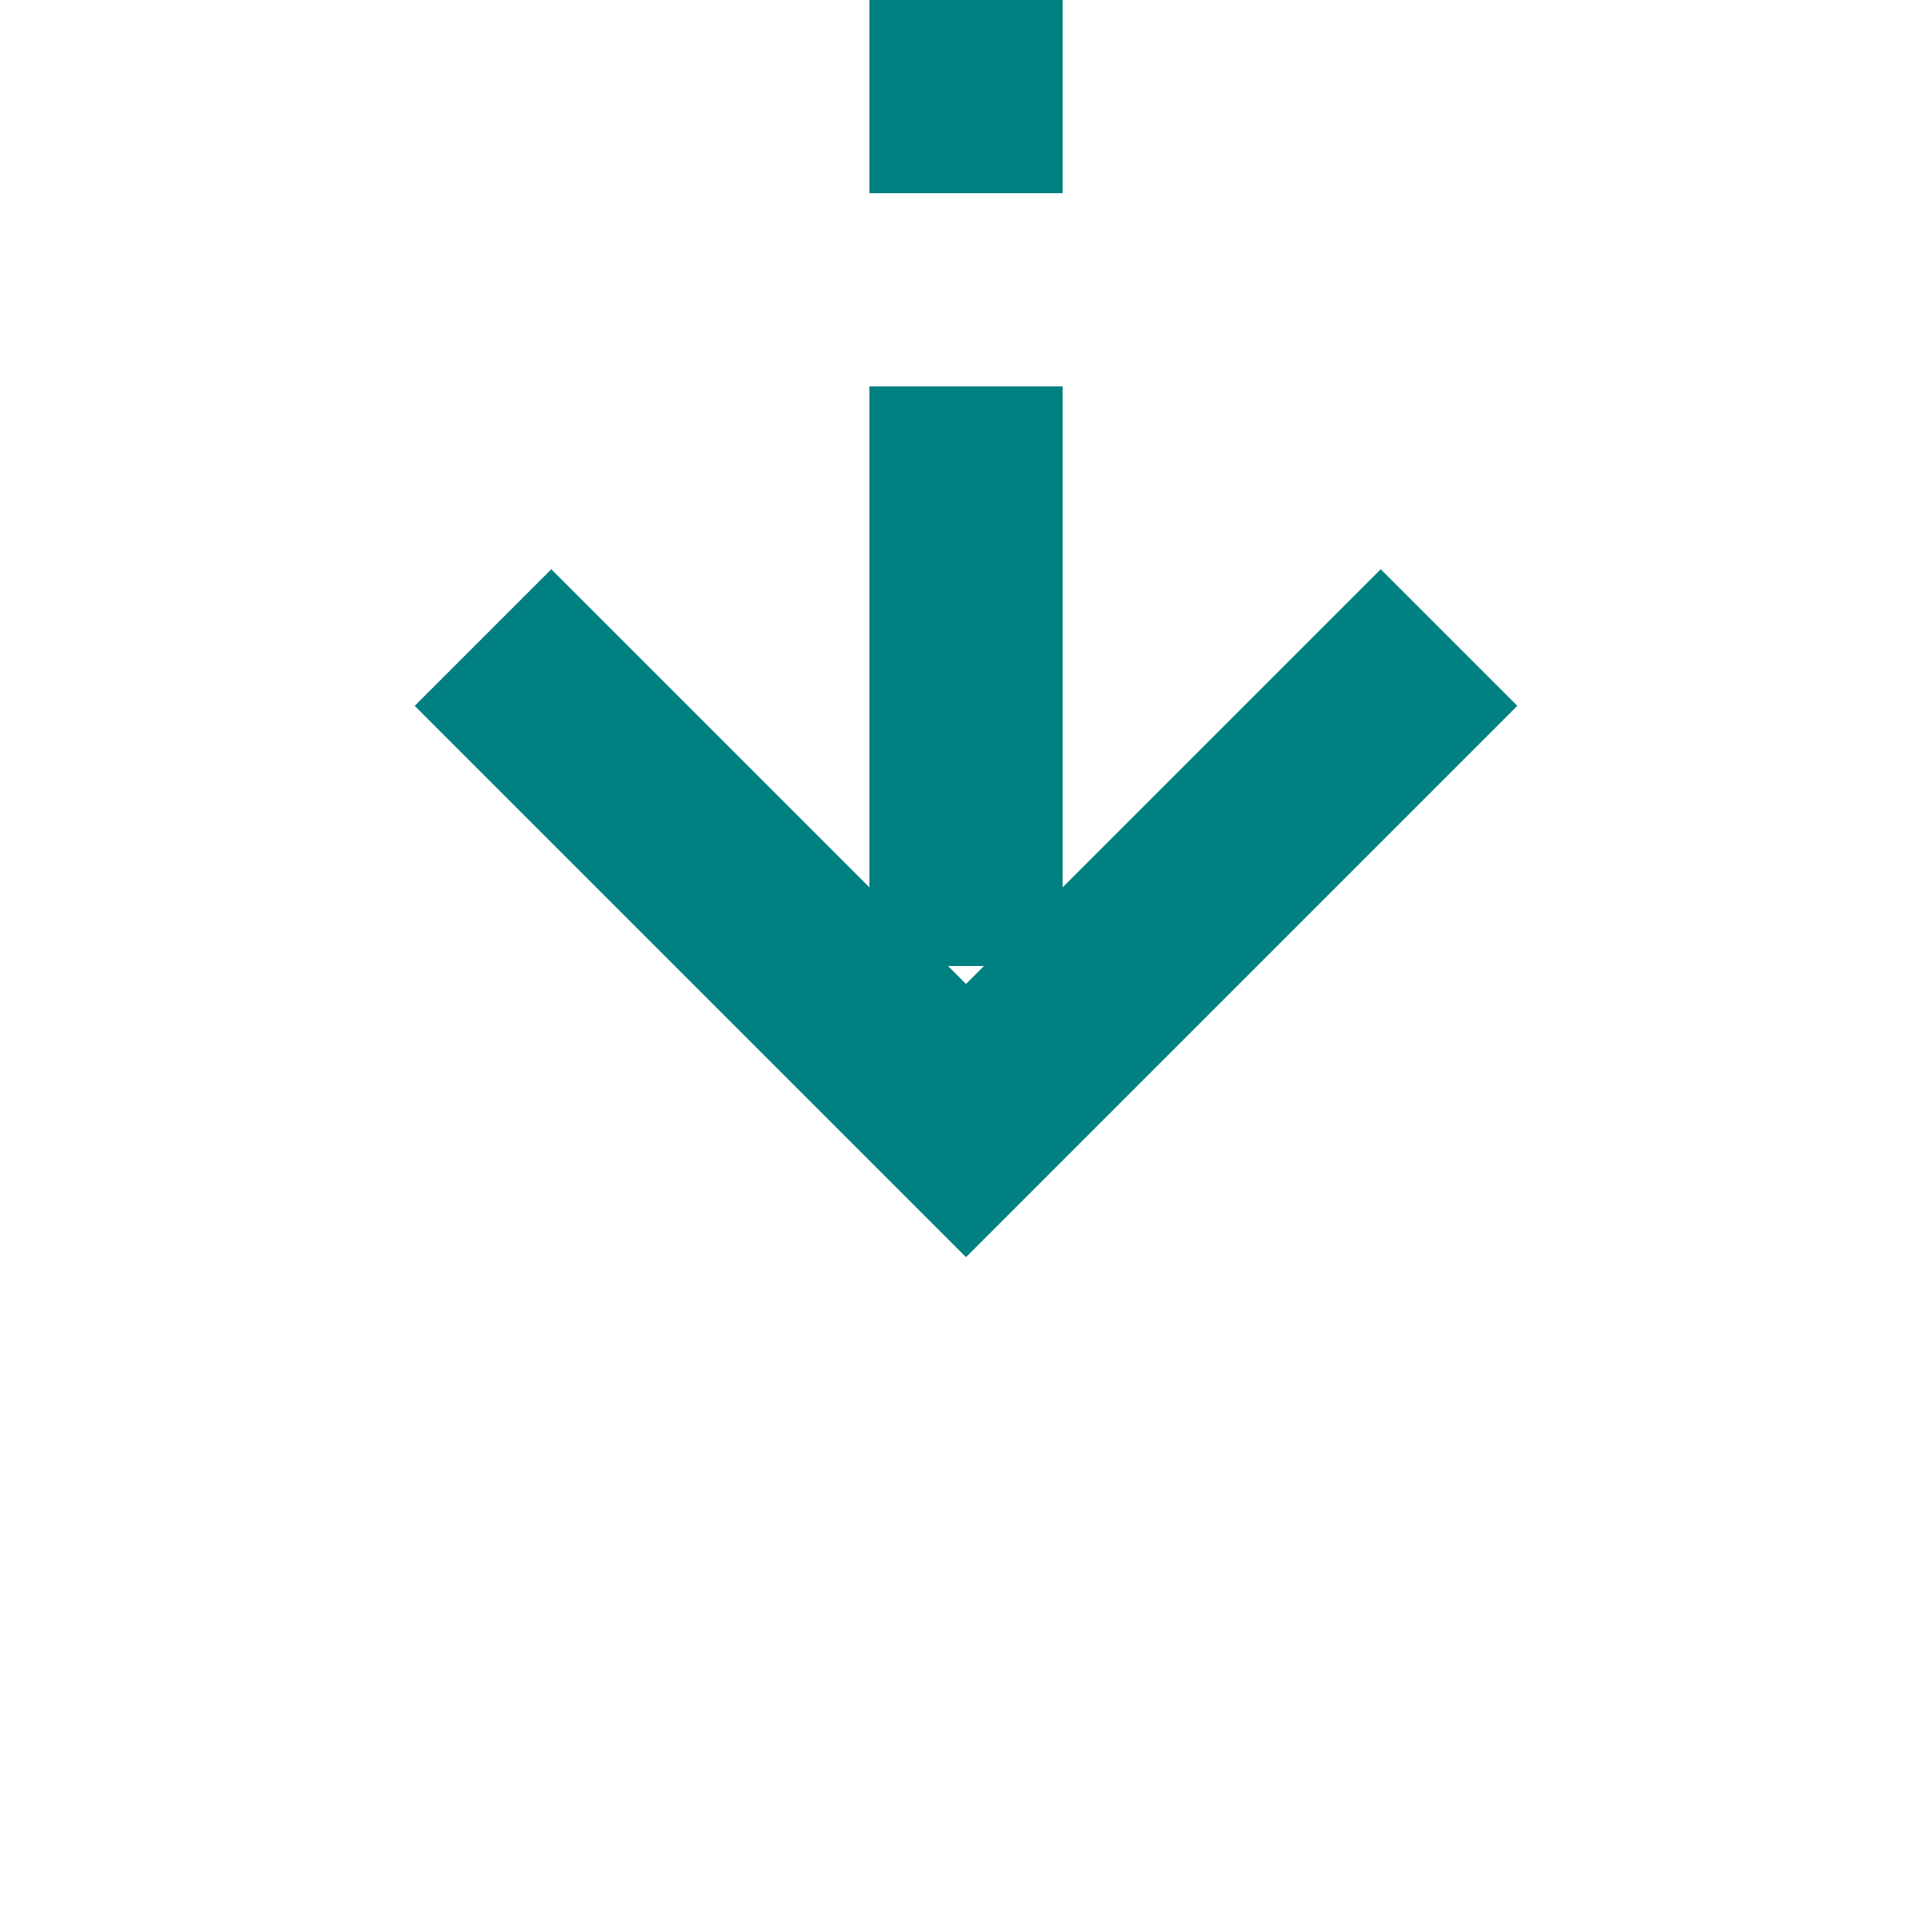
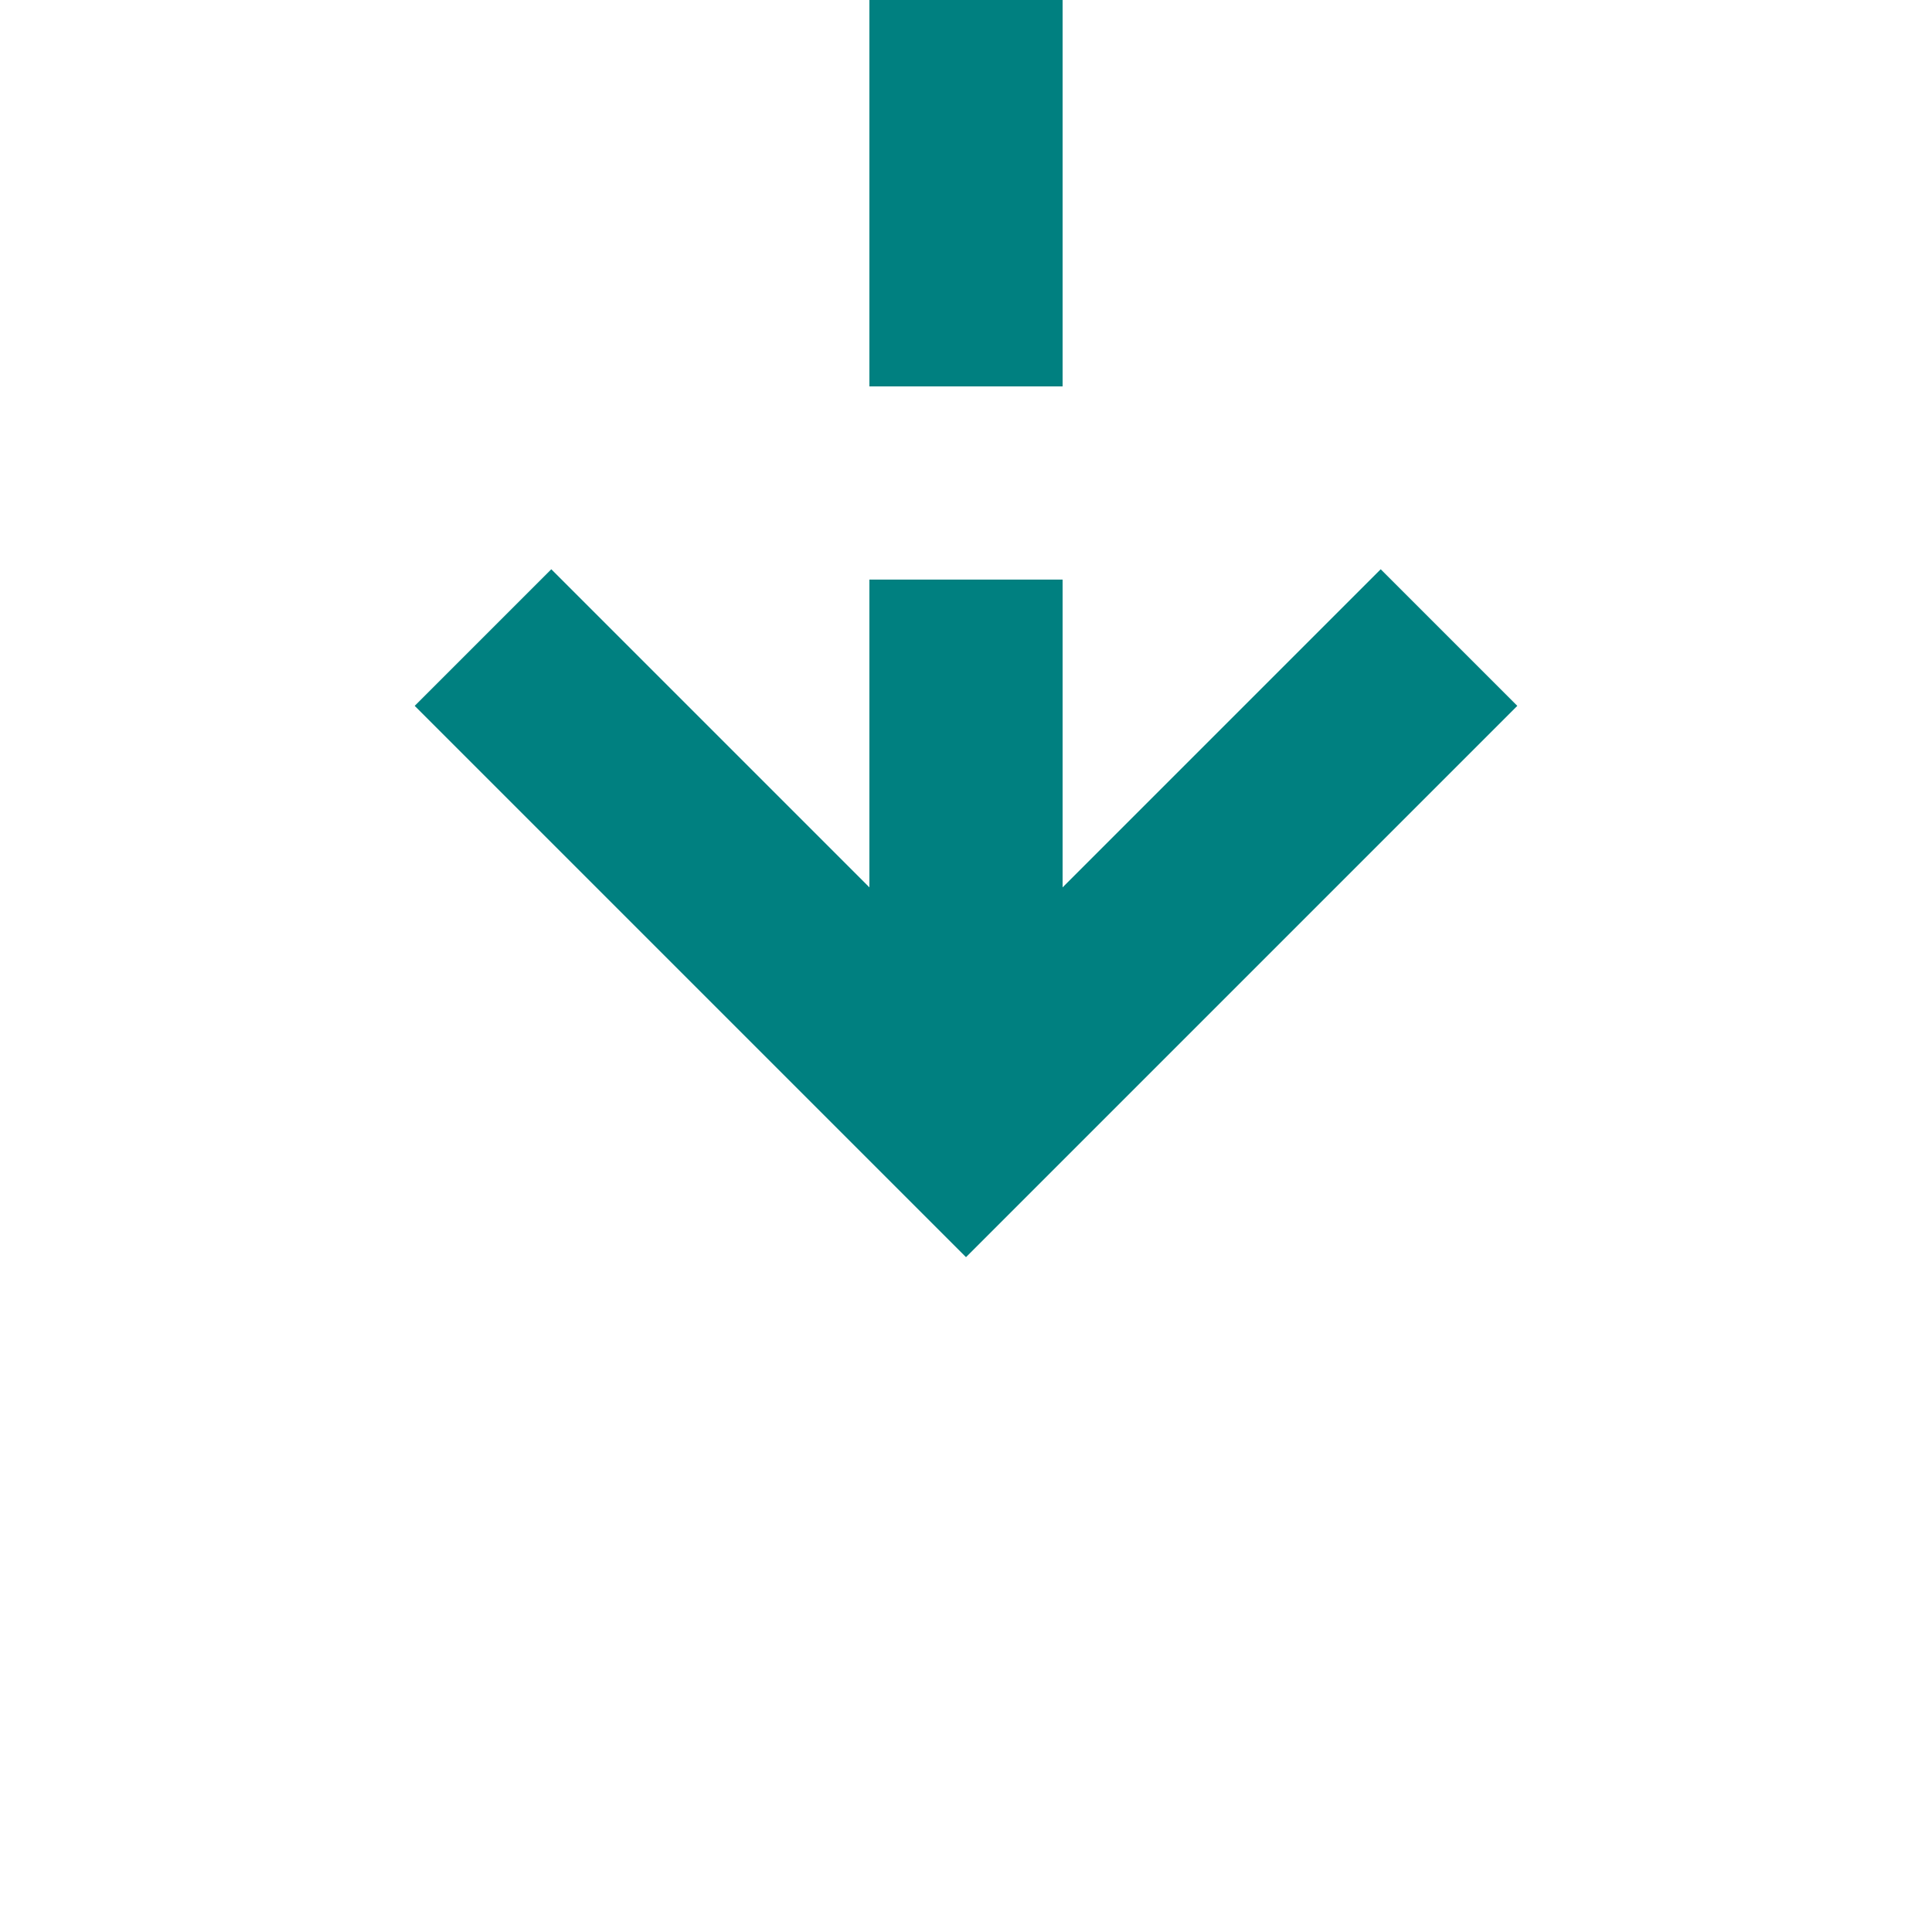
- <svg xmlns="http://www.w3.org/2000/svg" version="1.1" width="20px" height="20px" preserveAspectRatio="xMinYMid meet" viewBox="621 705  20 18">
-   <path d="M 380 729  L 430 729  L 430 700  L 631 700  L 631 715  " stroke-width="2" stroke-dasharray="6,2" stroke="#008080" fill="none" />
-   <path d="M 635.293 709.893  L 631 714.186  L 626.707 709.893  L 625.293 711.307  L 630.293 716.307  L 631 717.014  L 631.707 716.307  L 636.707 711.307  L 635.293 709.893  Z " fill-rule="nonzero" fill="#008080" stroke="none" />
+ <svg xmlns="http://www.w3.org/2000/svg" version="1.1" width="20px" height="20px" preserveAspectRatio="xMinYMid meet" viewBox="627 598  20 18">
+   <path d="M 386 622  L 430 622  L 430 590  L 637 590  L 637 608  " stroke-width="2" stroke-dasharray="6,2" stroke="#008080" fill="none" />
+   <path d="M 641.293 602.893  L 637 607.186  L 632.707 602.893  L 631.293 604.307  L 636.293 609.307  L 637 610.014  L 637.707 609.307  L 642.707 604.307  L 641.293 602.893  Z " fill-rule="nonzero" fill="#008080" stroke="none" />
</svg>
